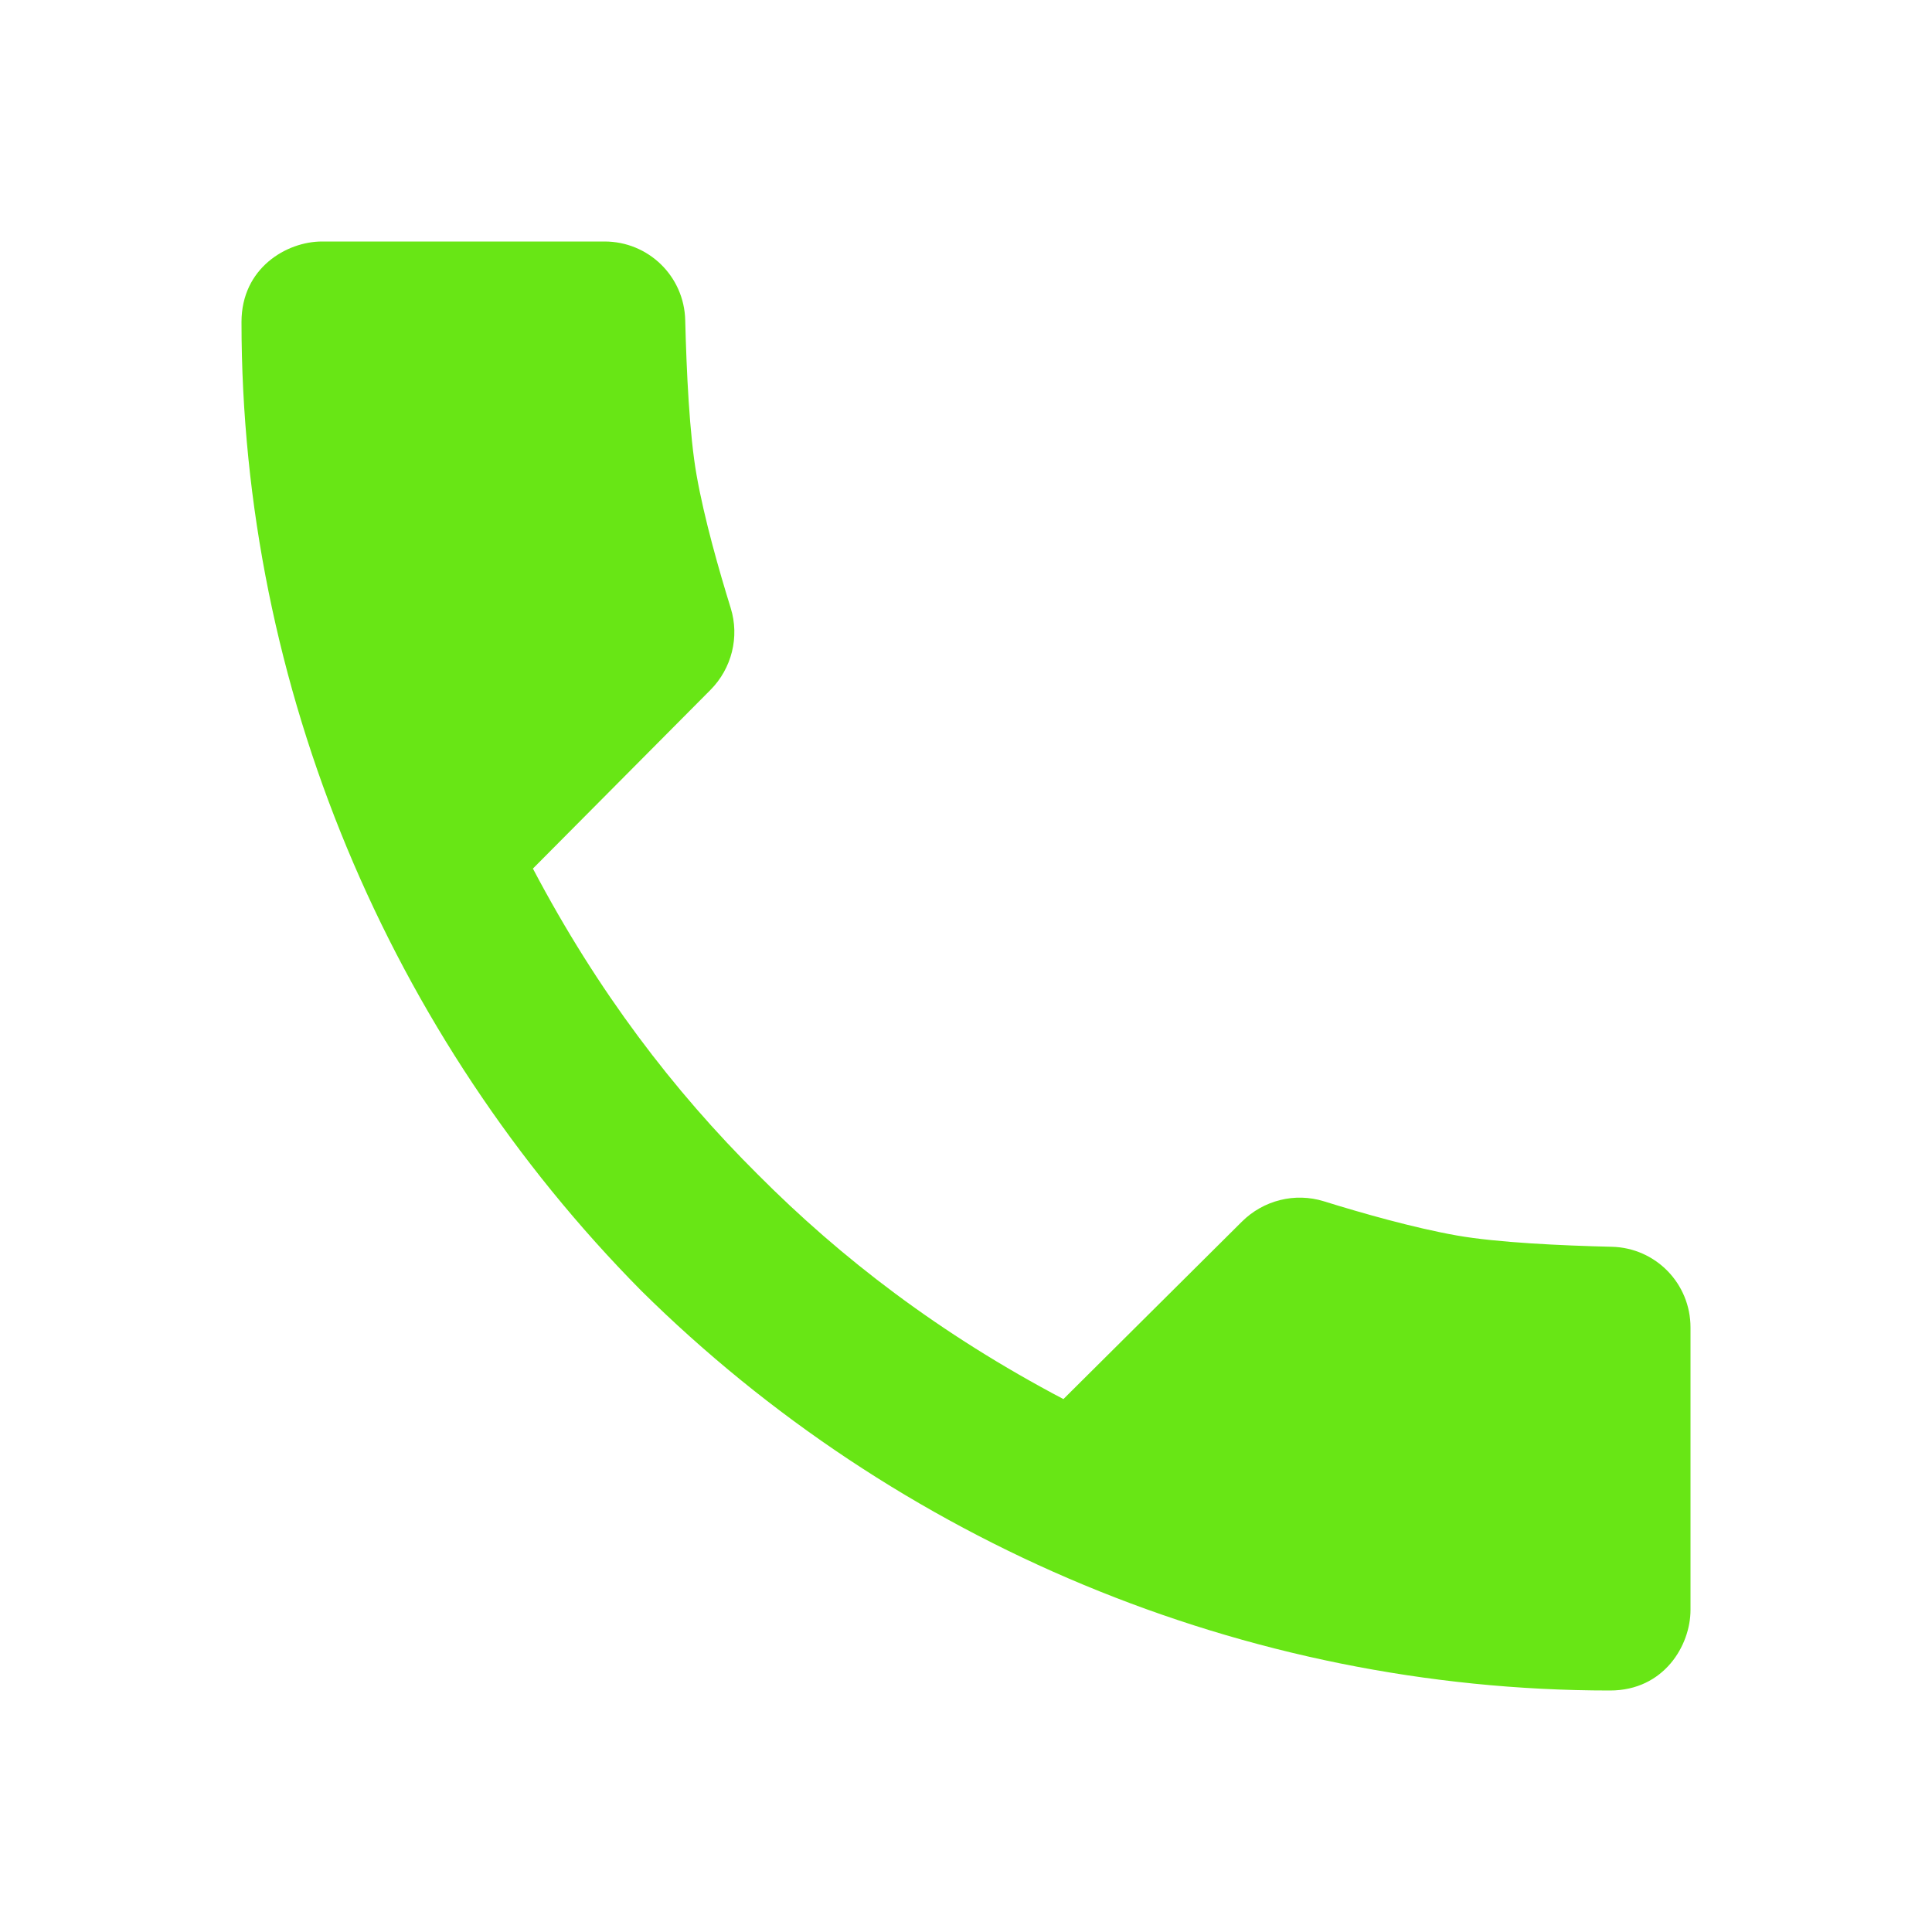
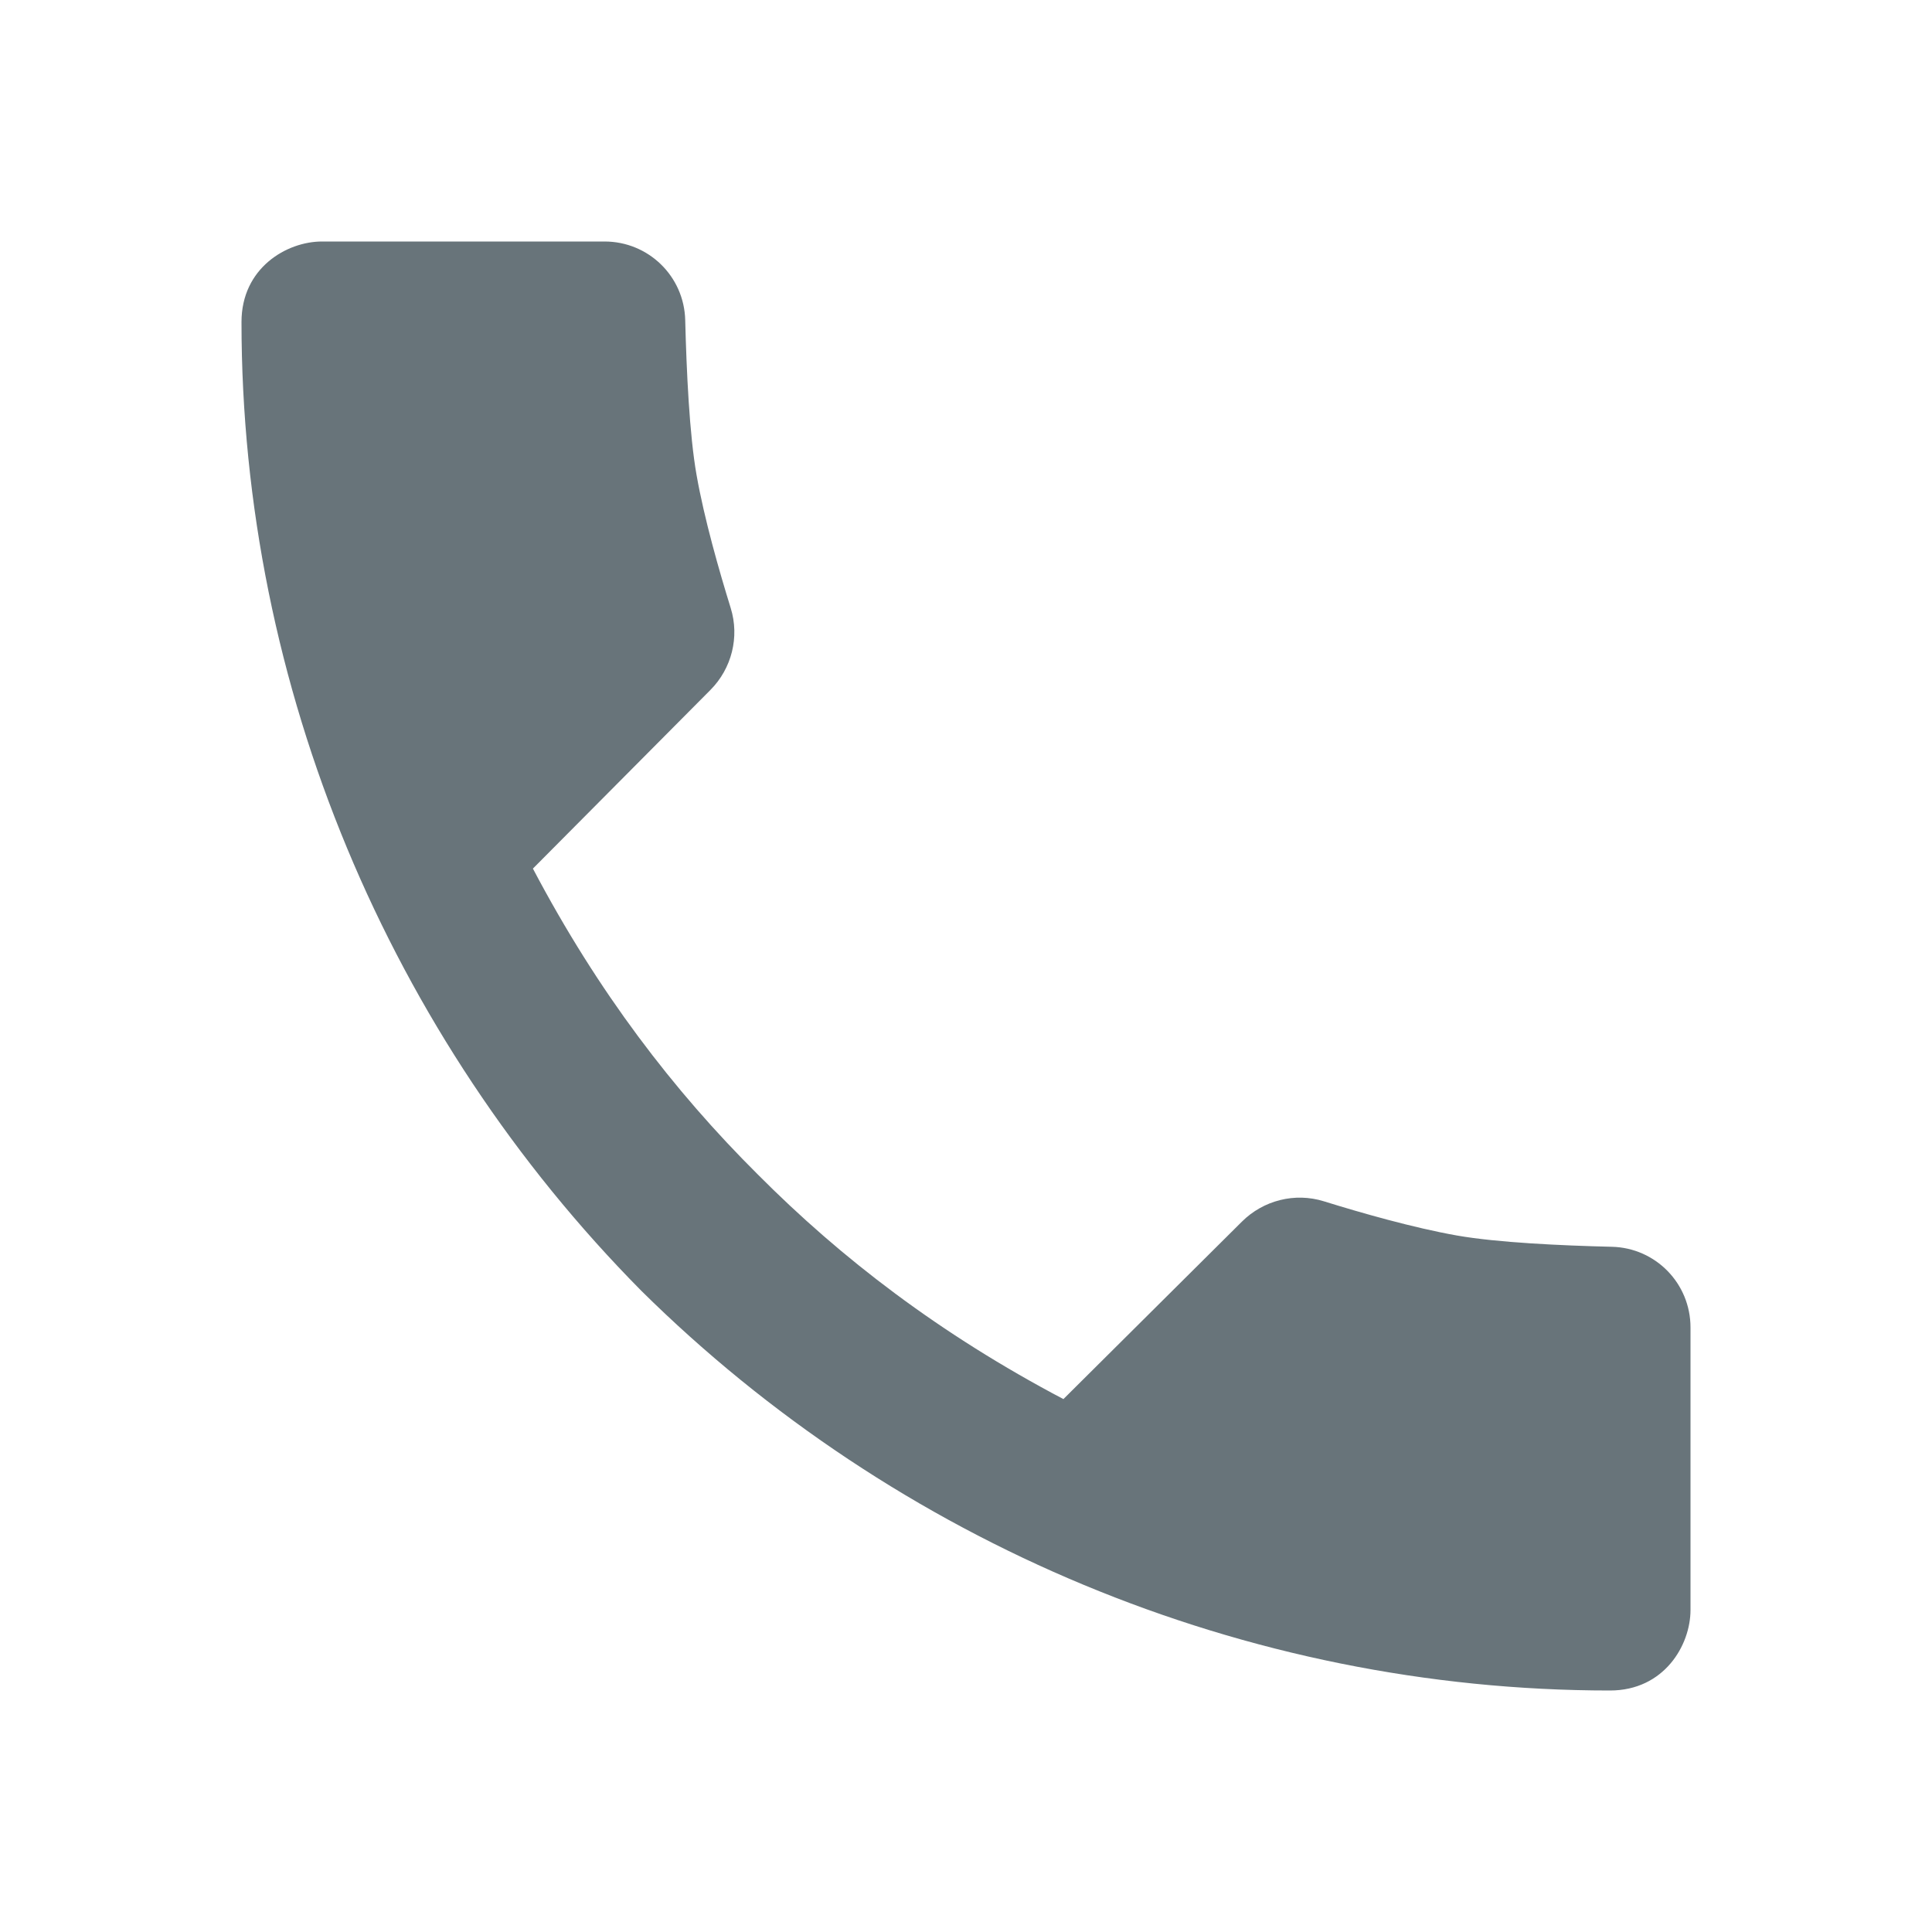
<svg xmlns="http://www.w3.org/2000/svg" width="24" height="24" viewBox="0 0 24 24" fill="none">
-   <path fill-rule="evenodd" clip-rule="evenodd" d="M18.099 15.348C18.6 15.436 19.393 15.473 20.023 15.488C20.568 15.501 21 15.945 21 16.49V20C21 20.438 20.672 21 20 21C15.461 21 11.126 19.16 7.966 16.034C4.84 12.874 3 8.539 3 4C3 3.328 3.562 3 4 3H7.51C8.055 3 8.499 3.432 8.512 3.977C8.528 4.607 8.564 5.4 8.653 5.901C8.748 6.443 8.935 7.095 9.077 7.553C9.189 7.913 9.09 8.305 8.824 8.572L6.62 10.79C7.427 12.322 8.367 13.549 9.412 14.588C10.451 15.633 11.678 16.573 13.21 17.38L15.427 15.176C15.694 14.91 16.086 14.811 16.446 14.923C16.905 15.066 17.557 15.252 18.099 15.348Z" fill="#68e615" />
+   <path fill-rule="evenodd" clip-rule="evenodd" d="M18.099 15.348C18.6 15.436 19.393 15.473 20.023 15.488C20.568 15.501 21 15.945 21 16.49V20C21 20.438 20.672 21 20 21C15.461 21 11.126 19.16 7.966 16.034C4.84 12.874 3 8.539 3 4C3 3.328 3.562 3 4 3H7.51C8.055 3 8.499 3.432 8.512 3.977C8.528 4.607 8.564 5.4 8.653 5.901C8.748 6.443 8.935 7.095 9.077 7.553C9.189 7.913 9.09 8.305 8.824 8.572L6.62 10.79C7.427 12.322 8.367 13.549 9.412 14.588C10.451 15.633 11.678 16.573 13.21 17.38L15.427 15.176C15.694 14.91 16.086 14.811 16.446 14.923C16.905 15.066 17.557 15.252 18.099 15.348Z" fill="rgba(33, 51, 59, 0.678)" />
</svg>
